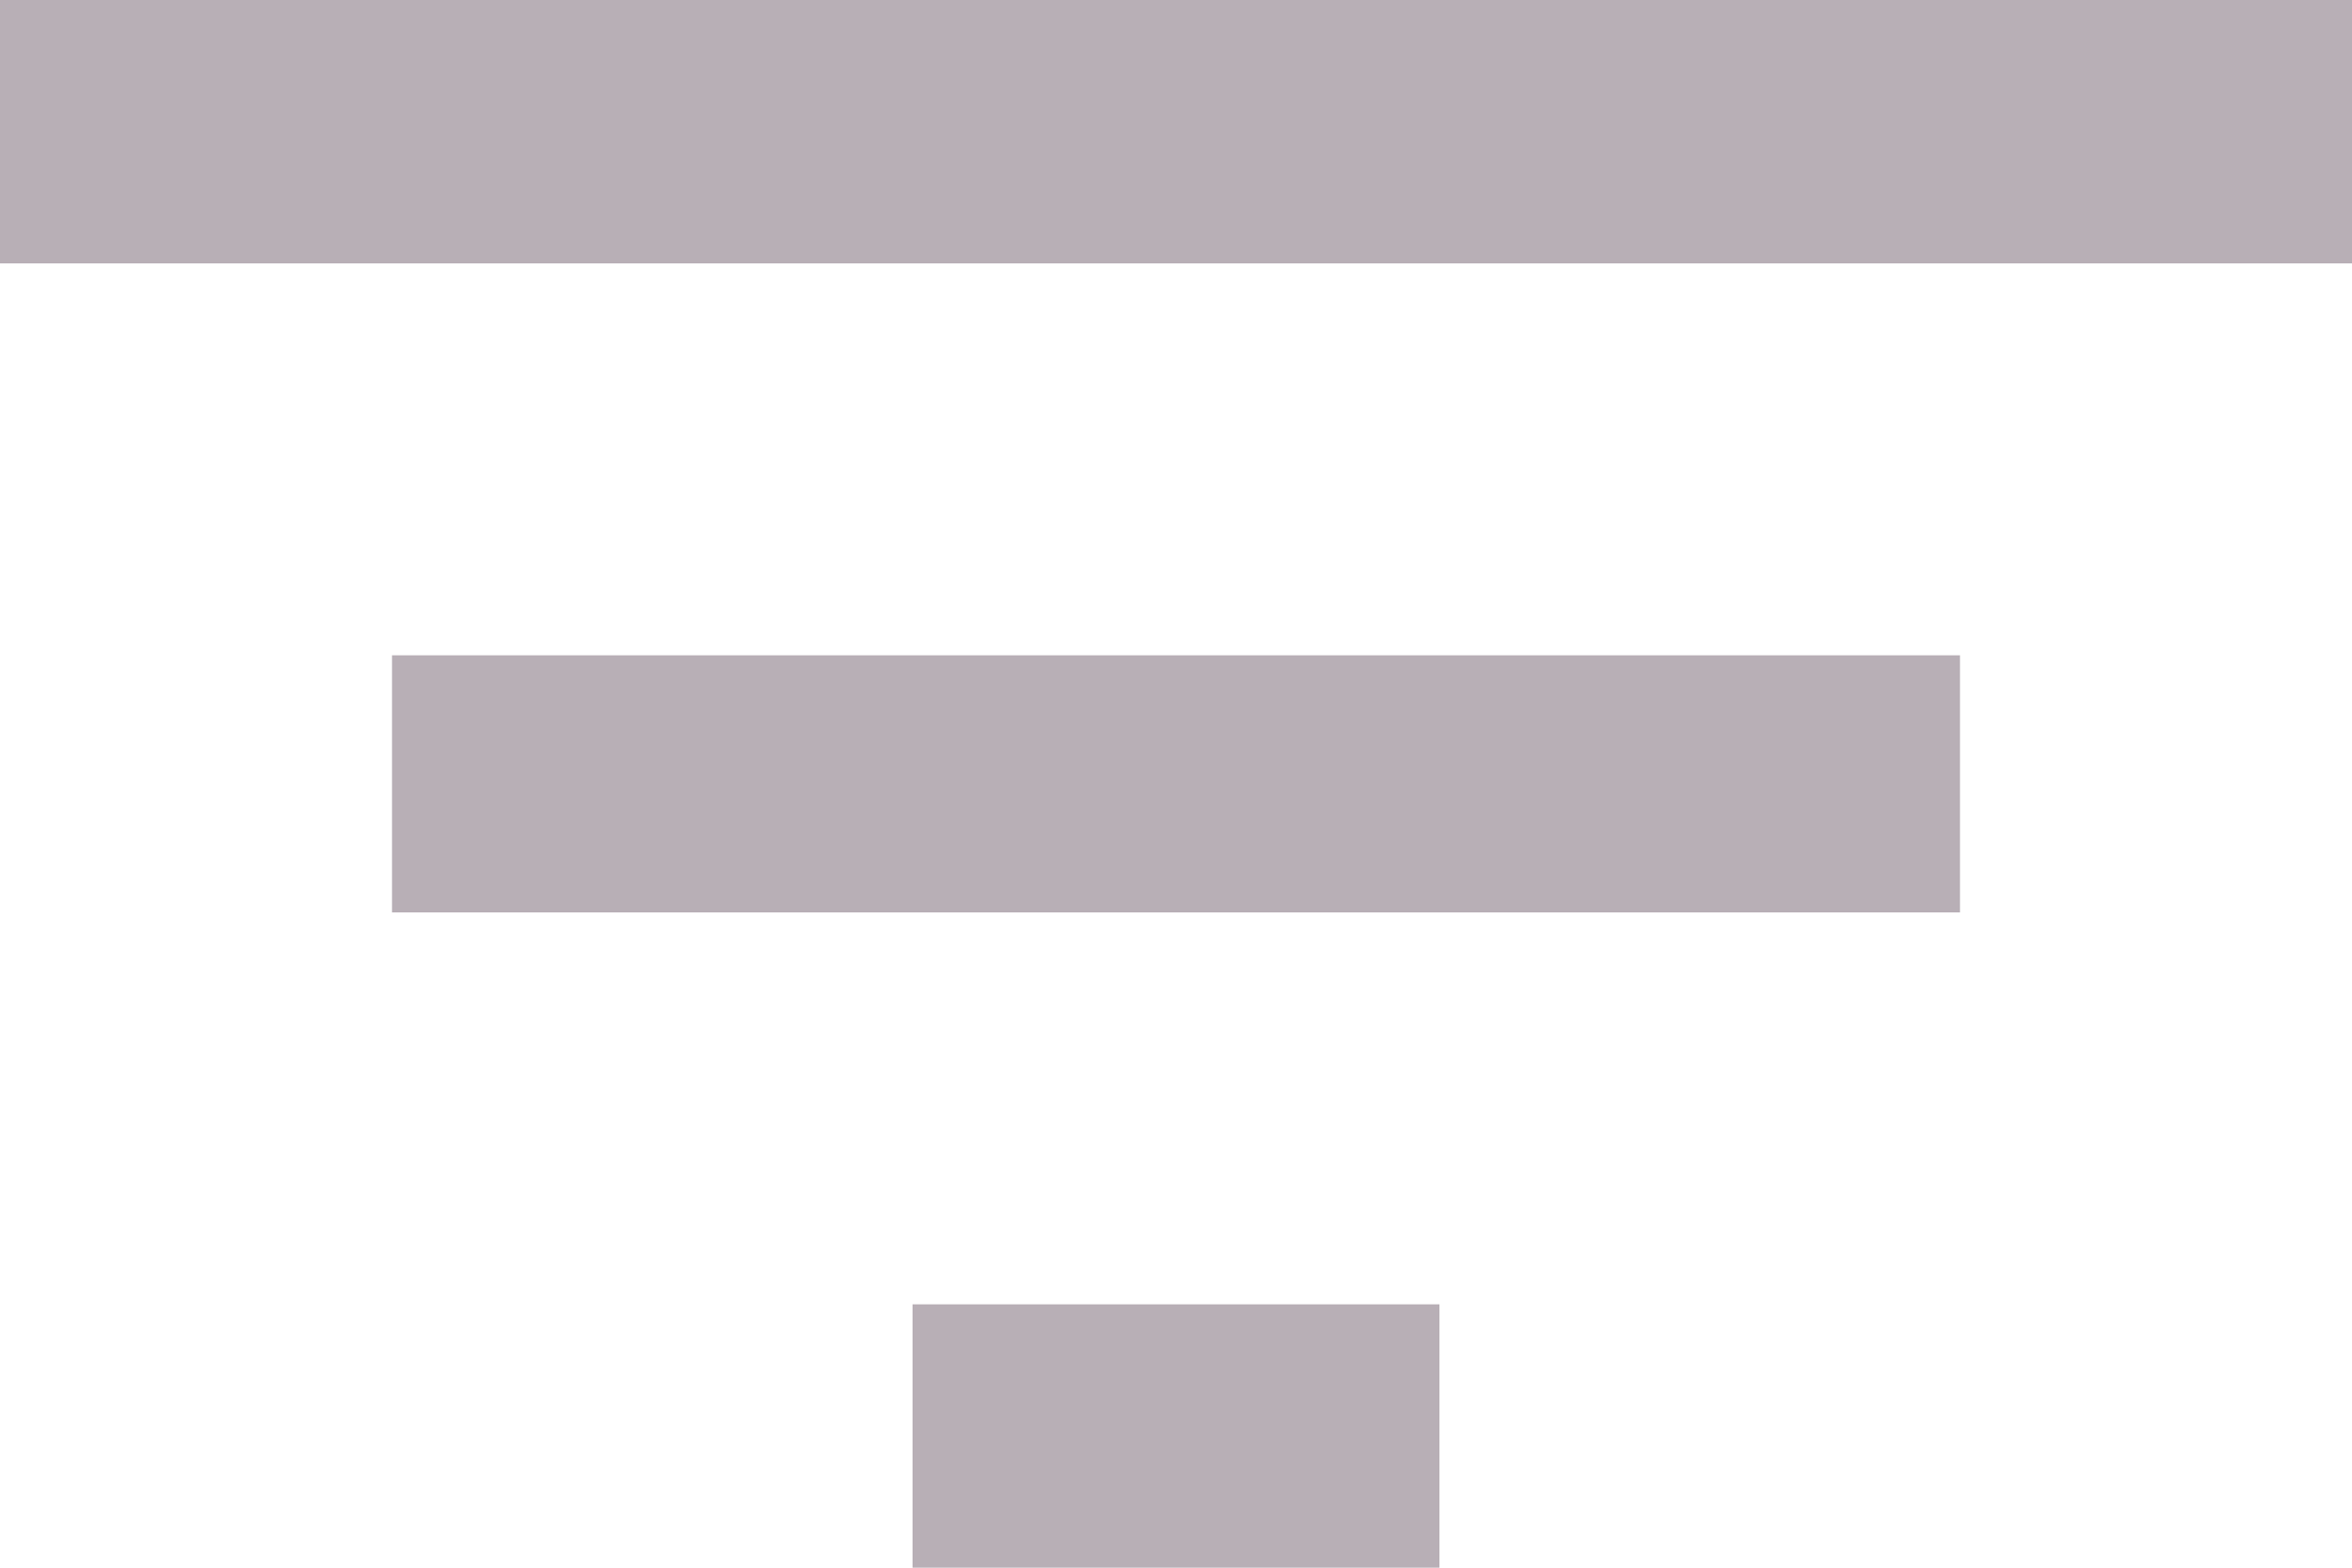
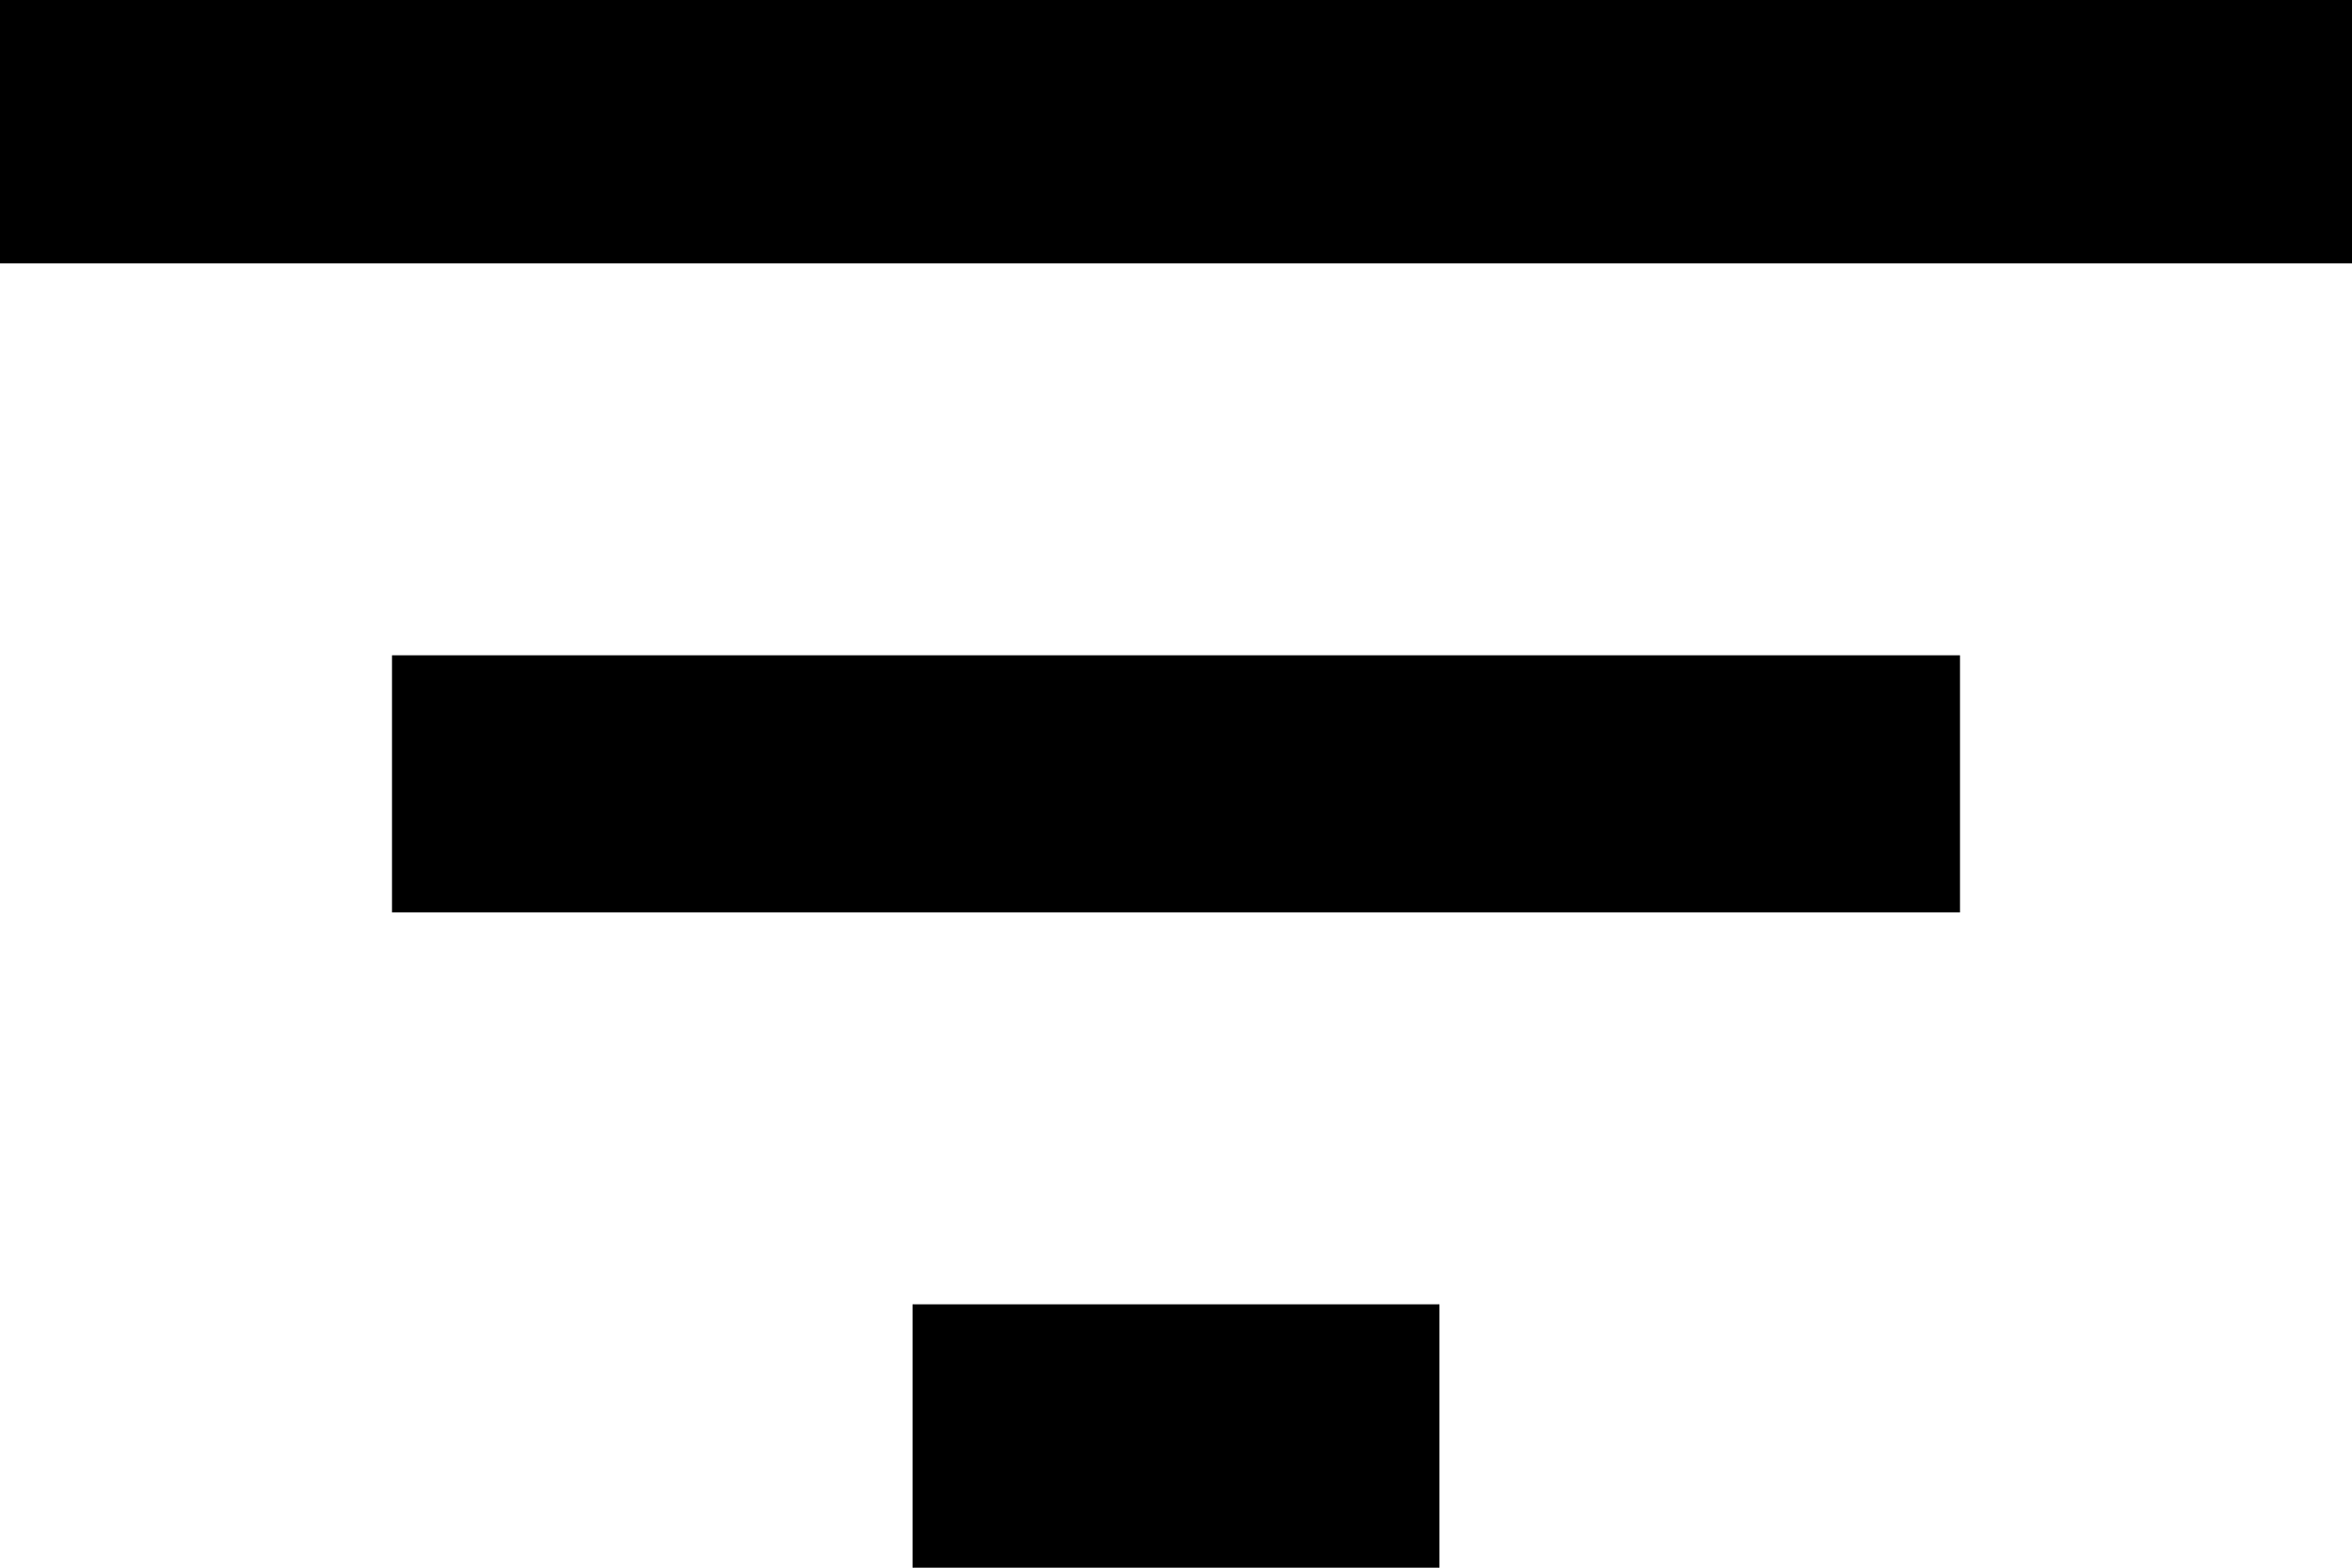
- <svg xmlns="http://www.w3.org/2000/svg" width="12px" height="8px" viewBox="0 0 12 8" version="1.1">
-   <defs>
-     <filter id="filter-1">
-       <feColorMatrix in="SourceGraphic" type="matrix" values="0 0 0 0 0.478 0 0 0 0 0.431 0 0 0 0 0.467 0 0 0 1 0" />
-     </filter>
-   </defs>
-   <g id="Work-In-Progress" stroke="none" stroke-width="1" fill="none" fill-rule="evenodd">
-     <g id="1-1-1" transform="translate(-34, -132)">
-       <g id="Rectangle" transform="translate(0, 104)">
-         <g id="Group-3" transform="translate(16, 16)">
-           <g id="Icon" transform="translate(16, 8)" filter="url(#filter-1)">
-             <g>
-               <rect id="Path" x="0" y="0" width="16" height="16" />
-               <path d="M14,5.344 L14,4 L2,4 L2,5.344 L14,5.344 Z M12,8.656 L12,7.344 L4,7.344 L4,8.656 L12,8.656 Z M9.344,12 L9.344,10.656 L6.656,10.656 L6.656,12 L9.344,12 Z" id="f" fill="#7A6E77" fill-rule="nonzero" />
-             </g>
-           </g>
+ <svg xmlns="http://www.w3.org/2000/svg" width="12px" height="8px" viewBox="0 0 12 8" version="1.1" fill="currentColor" fill-rule="evenodd" clip-rule="evenodd">
+   <g id="1-1-1" transform="translate(-34, -132)">
+     <g id="Rectangle" transform="translate(0, 104)">
+       <g id="Group-3" transform="translate(16, 16)">
+         <g id="Icon" transform="translate(16, 8)">
+           <path d="M14,5.344 L14,4 L2,4 L2,5.344 L14,5.344 Z M12,8.656 L12,7.344 L4,7.344 L4,8.656 L12,8.656 Z M9.344,12 L9.344,10.656 L6.656,10.656 L6.656,12 L9.344,12 Z" />
        </g>
      </g>
    </g>
  </g>
</svg>
